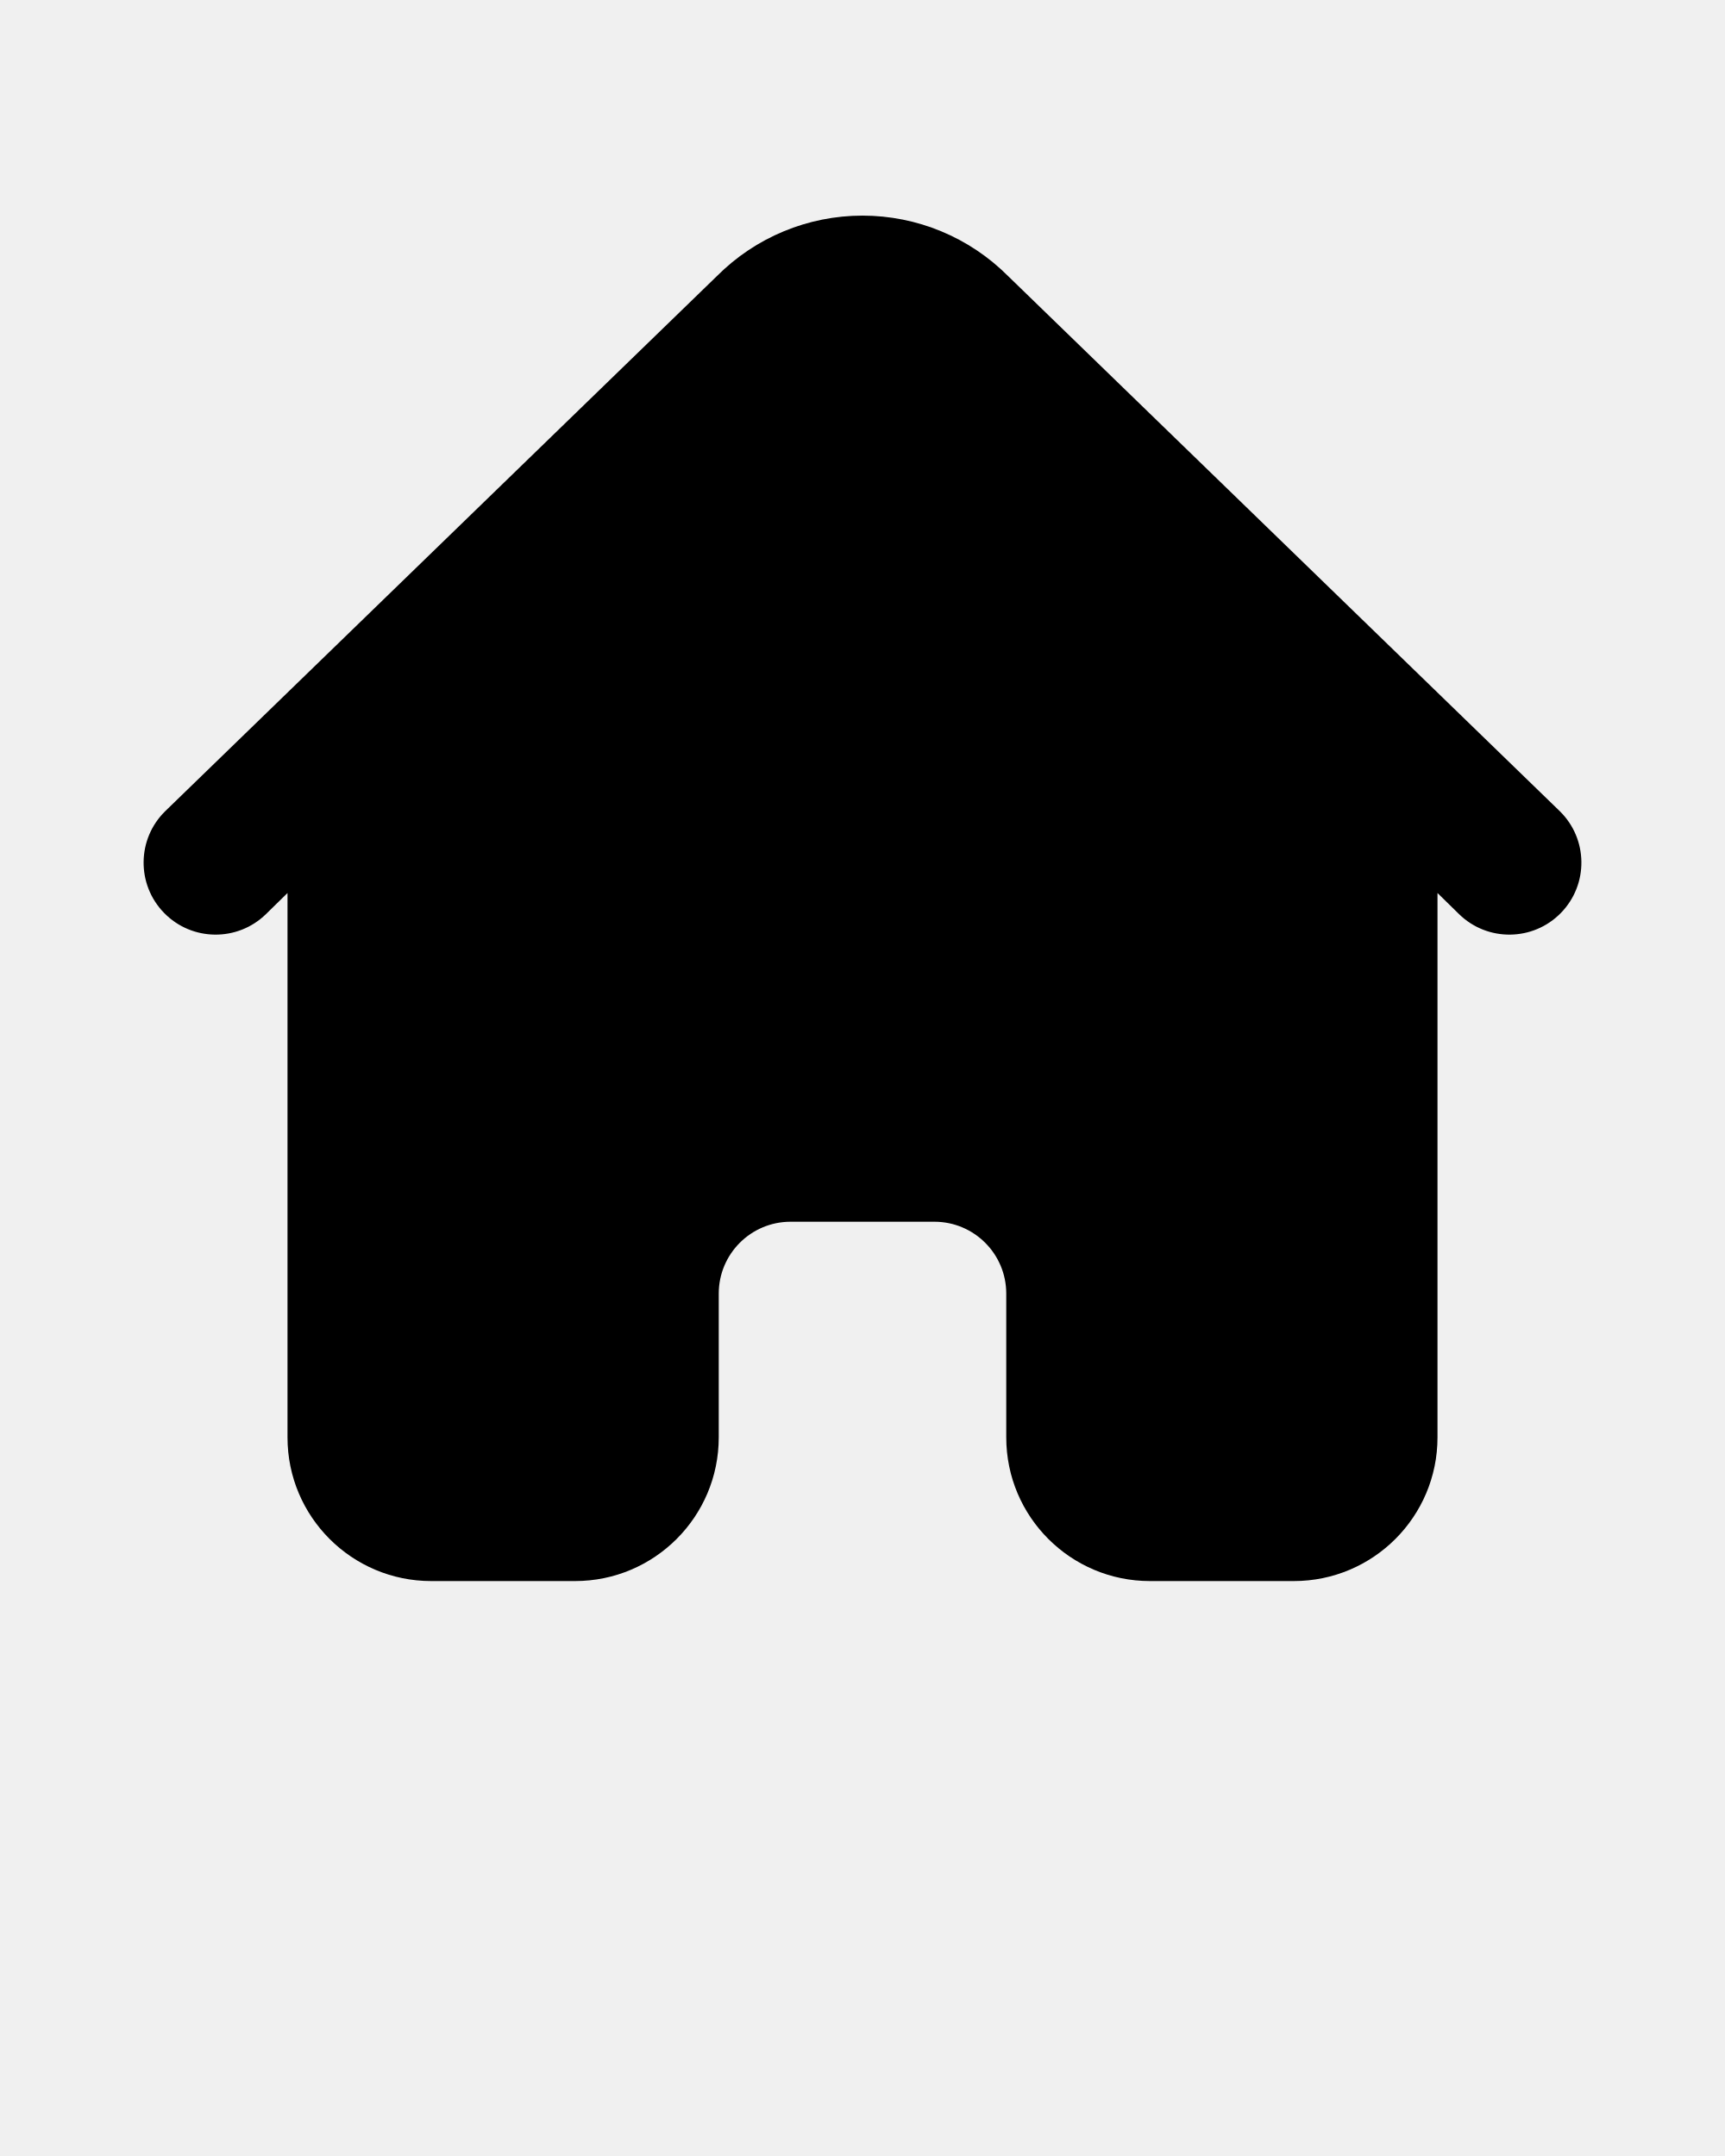
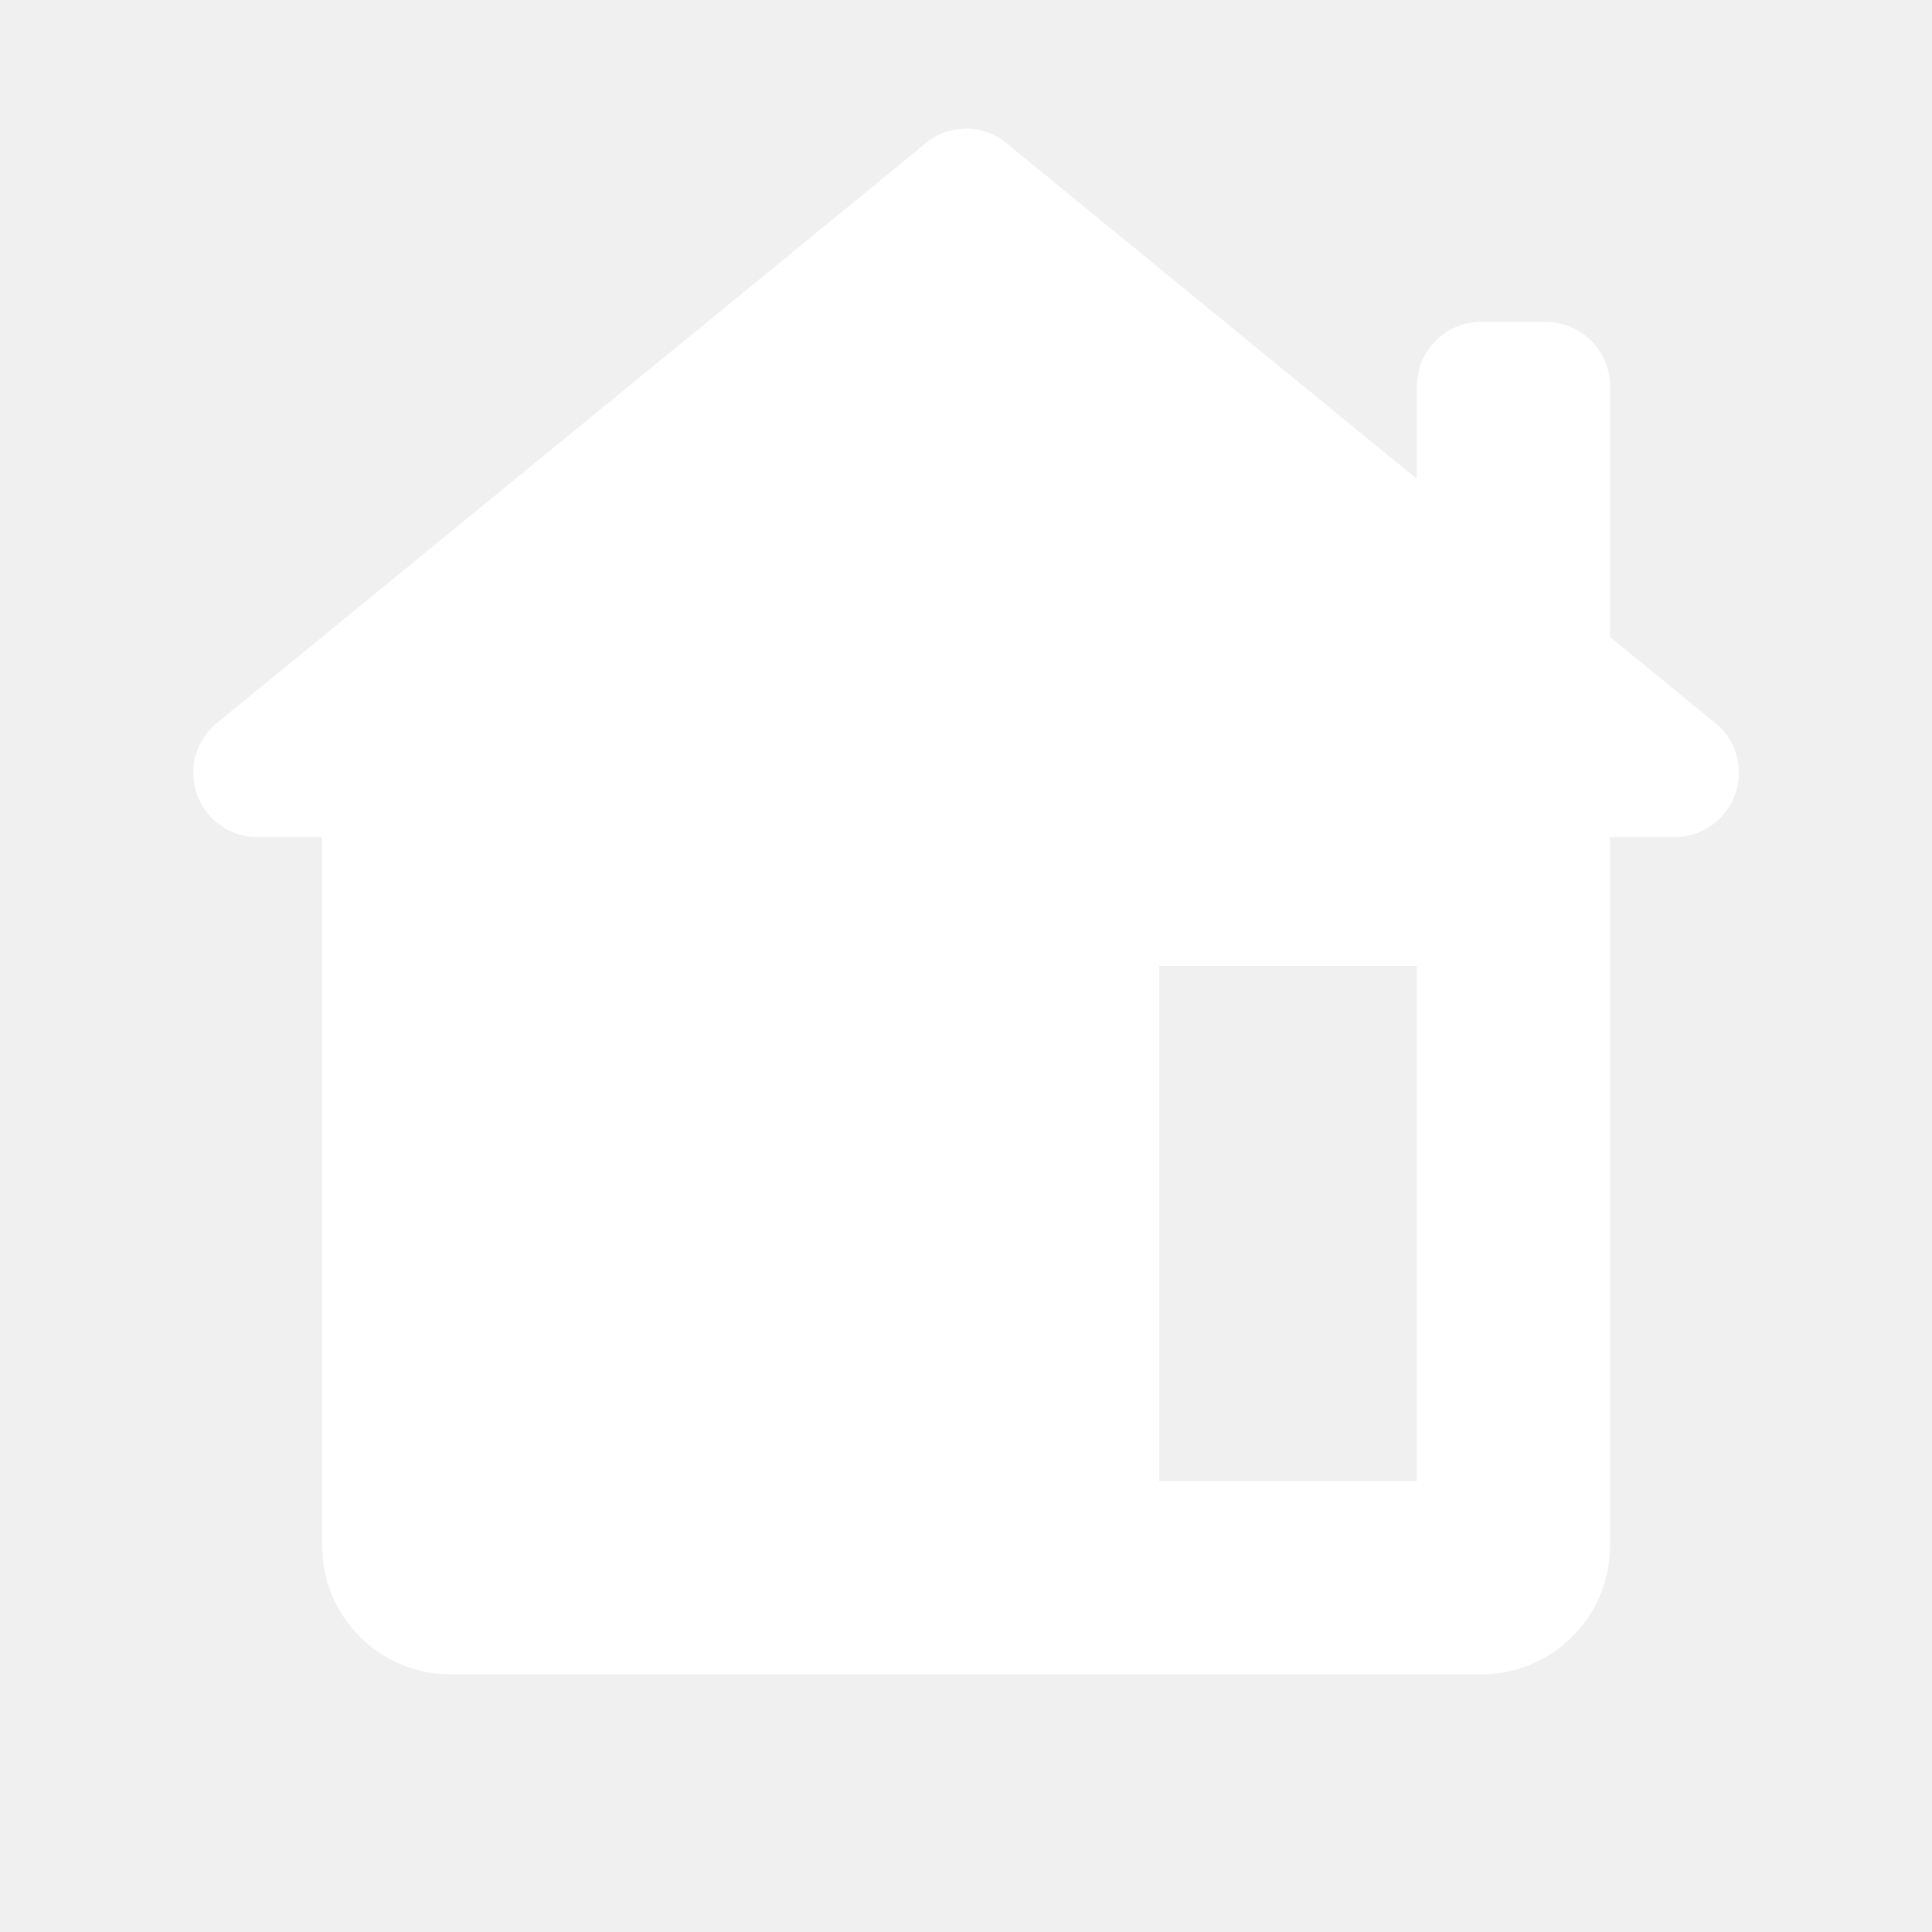
- <svg xmlns="http://www.w3.org/2000/svg" data-name="Layer 3" viewBox="0 0 24 30" x="0px" y="0px">
-   <path d="M3.7,12.72l.3-.294V20a2,2,0,0,0,2,2H8a2,2,0,0,0,2-2V18a1,1,0,0,1,1-1h2a1,1,0,0,1,1,1v2a2,2,0,0,0,2,2h2a2,2,0,0,0,2-2V12.426l.3.294A1,1,0,1,0,21.7,11.286L14.025,3.841a2.859,2.859,0,0,0-4.05,0L2.3,11.286A1,1,0,1,0,3.7,12.72Z" />
+ <svg xmlns="http://www.w3.org/2000/svg" viewBox="0,0,256,256" width="30px" height="30px">
+   <g fill-opacity="0" fill="#dddddd" fill-rule="nonzero" stroke="none" stroke-width="1" stroke-linecap="butt" stroke-linejoin="miter" stroke-miterlimit="10" stroke-dasharray="" stroke-dashoffset="0" font-family="none" font-weight="none" font-size="none" text-anchor="none" style="mix-blend-mode: normal">
+     <path d="M0,256v-256h256v256z" id="bgRectangle" />
+   </g>
+   <g fill="#ffffff" fill-rule="nonzero" stroke="none" stroke-width="1" stroke-linecap="butt" stroke-linejoin="miter" stroke-miterlimit="10" stroke-dasharray="" stroke-dashoffset="0" font-family="none" font-weight="none" font-size="none" text-anchor="none" style="mix-blend-mode: normal">
+     <g transform="scale(8.53333,8.53333)">
+       <path d="M15,2c-0.261,0 -0.512,0.102 -0.699,0.285l-10.908,8.922c-0.013,0.009 -0.025,0.019 -0.037,0.029l-0.037,0.031v0.002c-0.203,0.189 -0.318,0.453 -0.318,0.73c0,0.552 0.448,1 1,1h1v11c0,1.105 0.895,2 2,2h16c1.105,0 2,-0.895 2,-2v-11h1c0.552,0 1,-0.448 1,-1c0,-0.278 -0.115,-0.543 -0.318,-0.732l-0.016,-0.012c-0.022,-0.02 -0.045,-0.039 -0.068,-0.057l-1.598,-1.307v-3.893c0,-0.552 -0.448,-1 -1,-1h-1c-0.552,0 -1,0.448 -1,1v1.439l-6.322,-5.172c-0.184,-0.171 -0.426,-0.267 -0.678,-0.268zM18,15h4v8h-4z" />
+     </g>
+   </g>
</svg>
